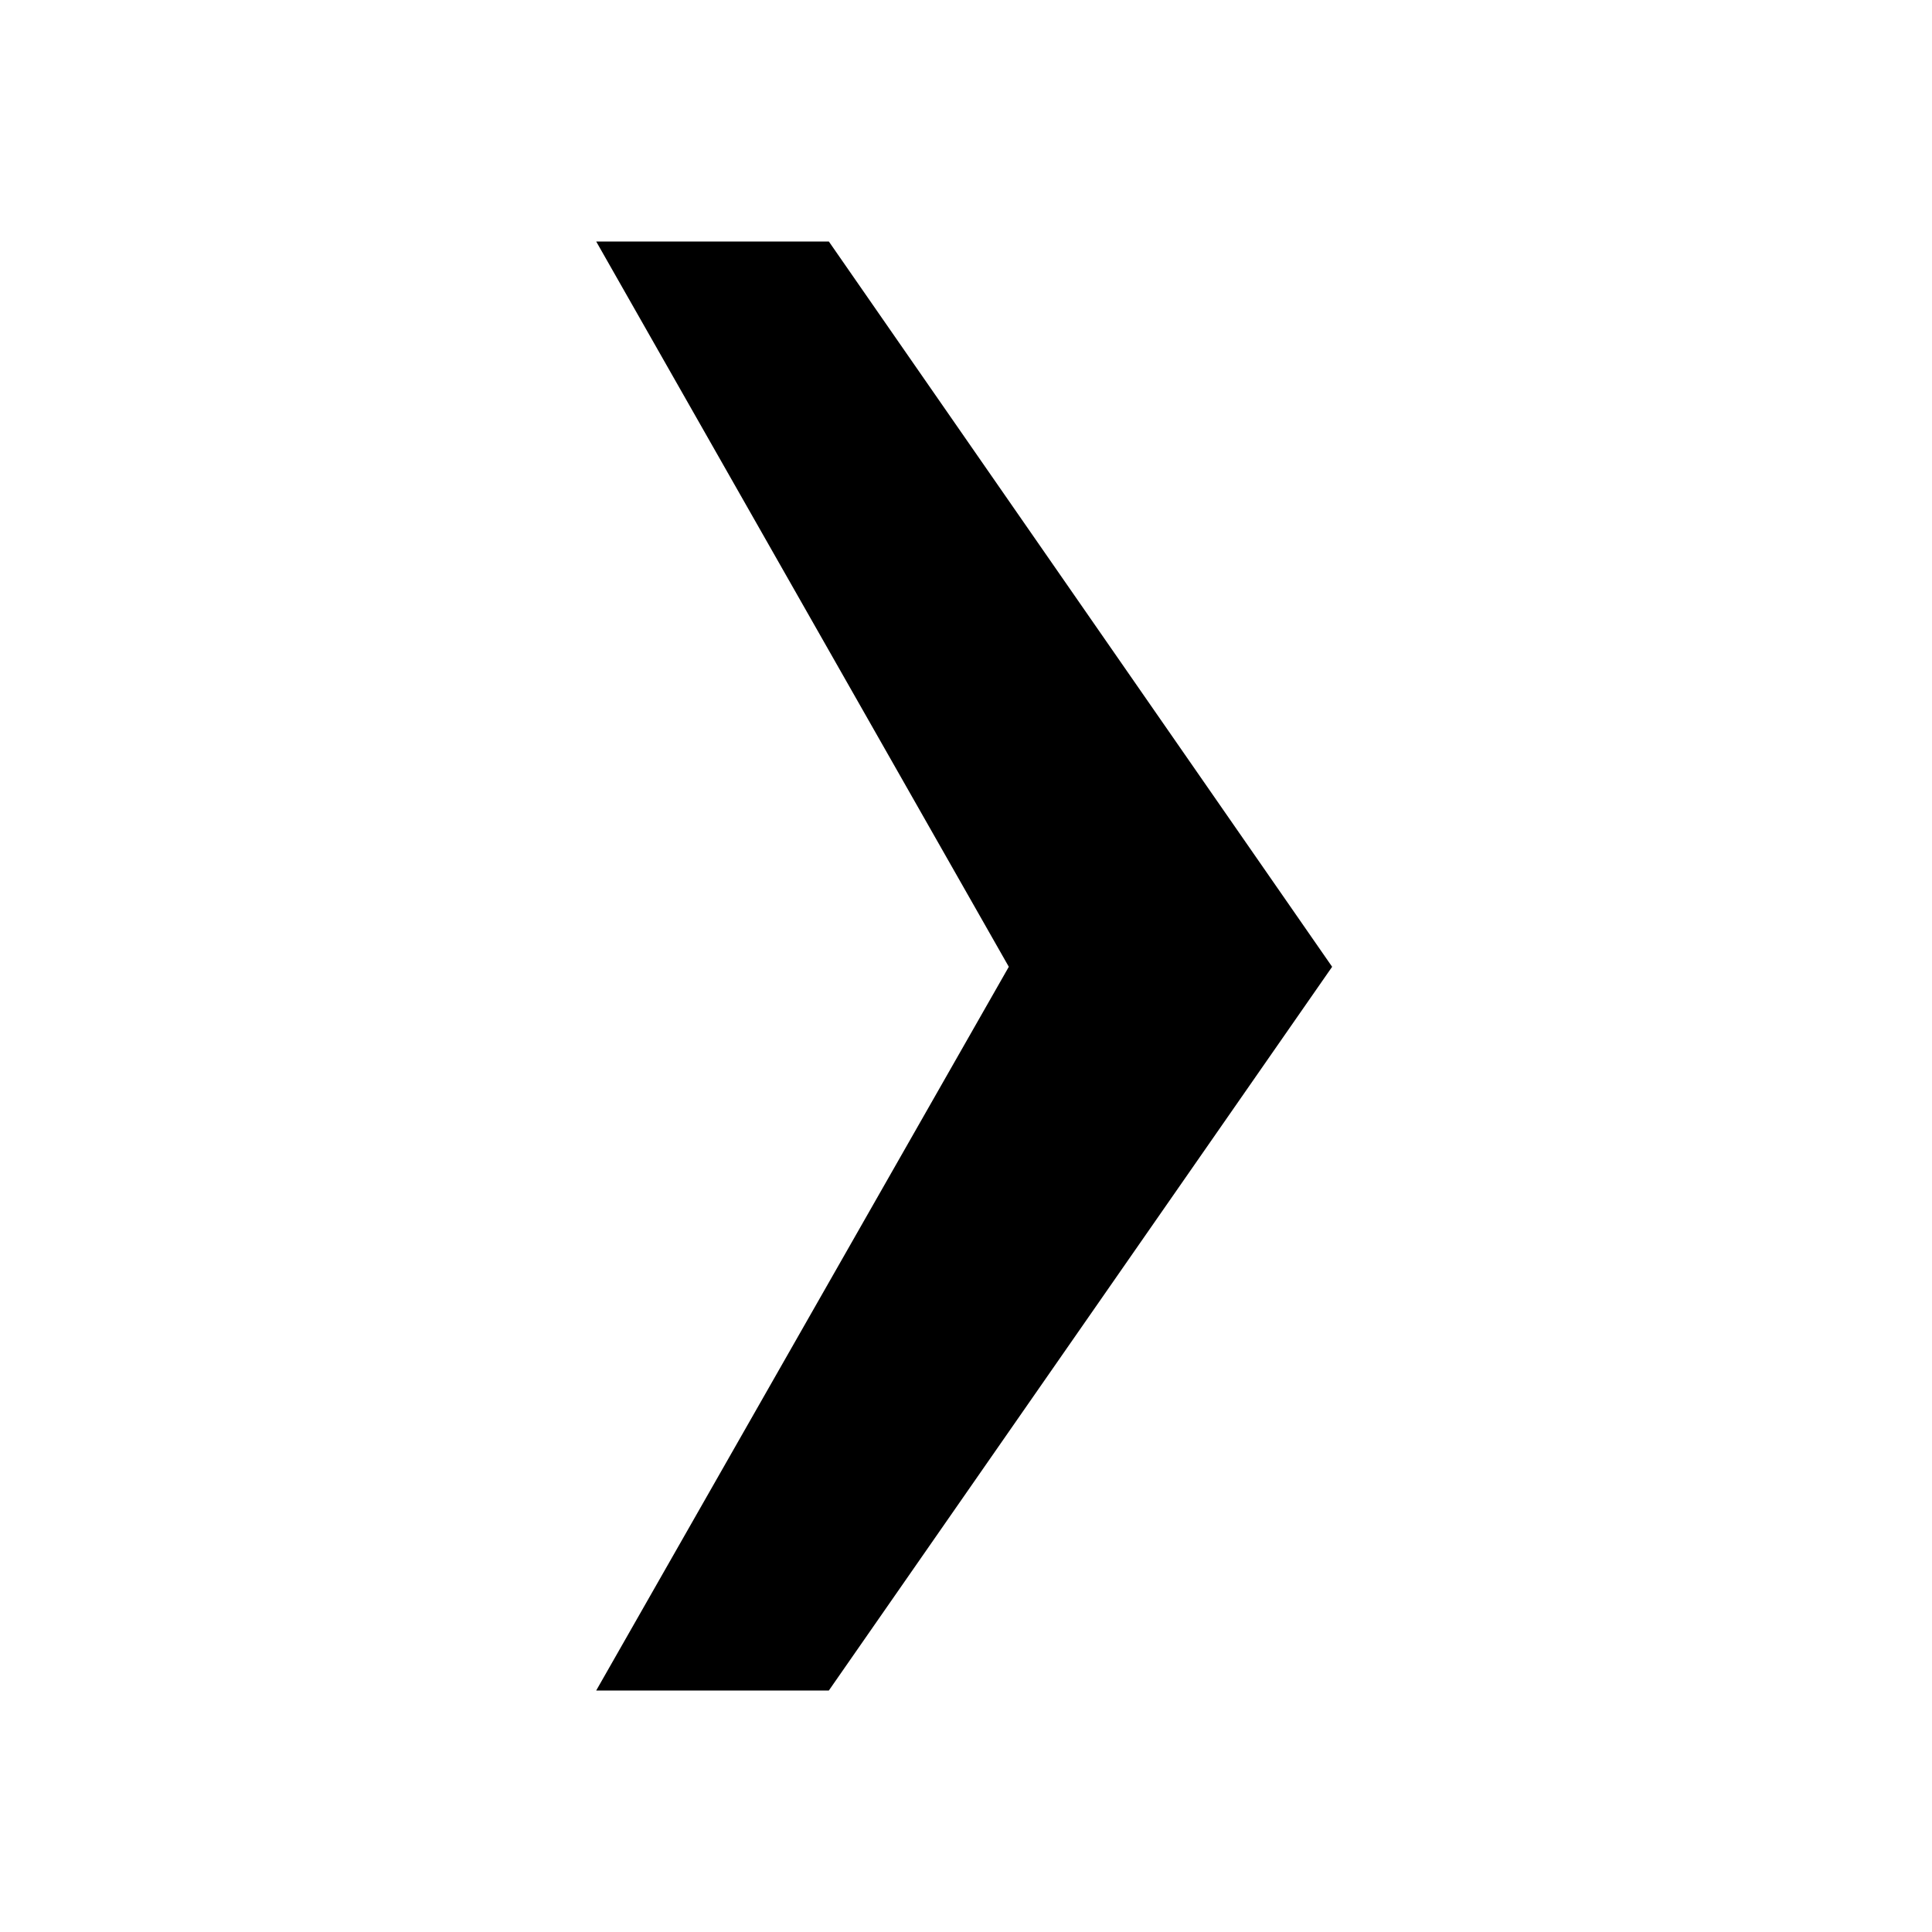
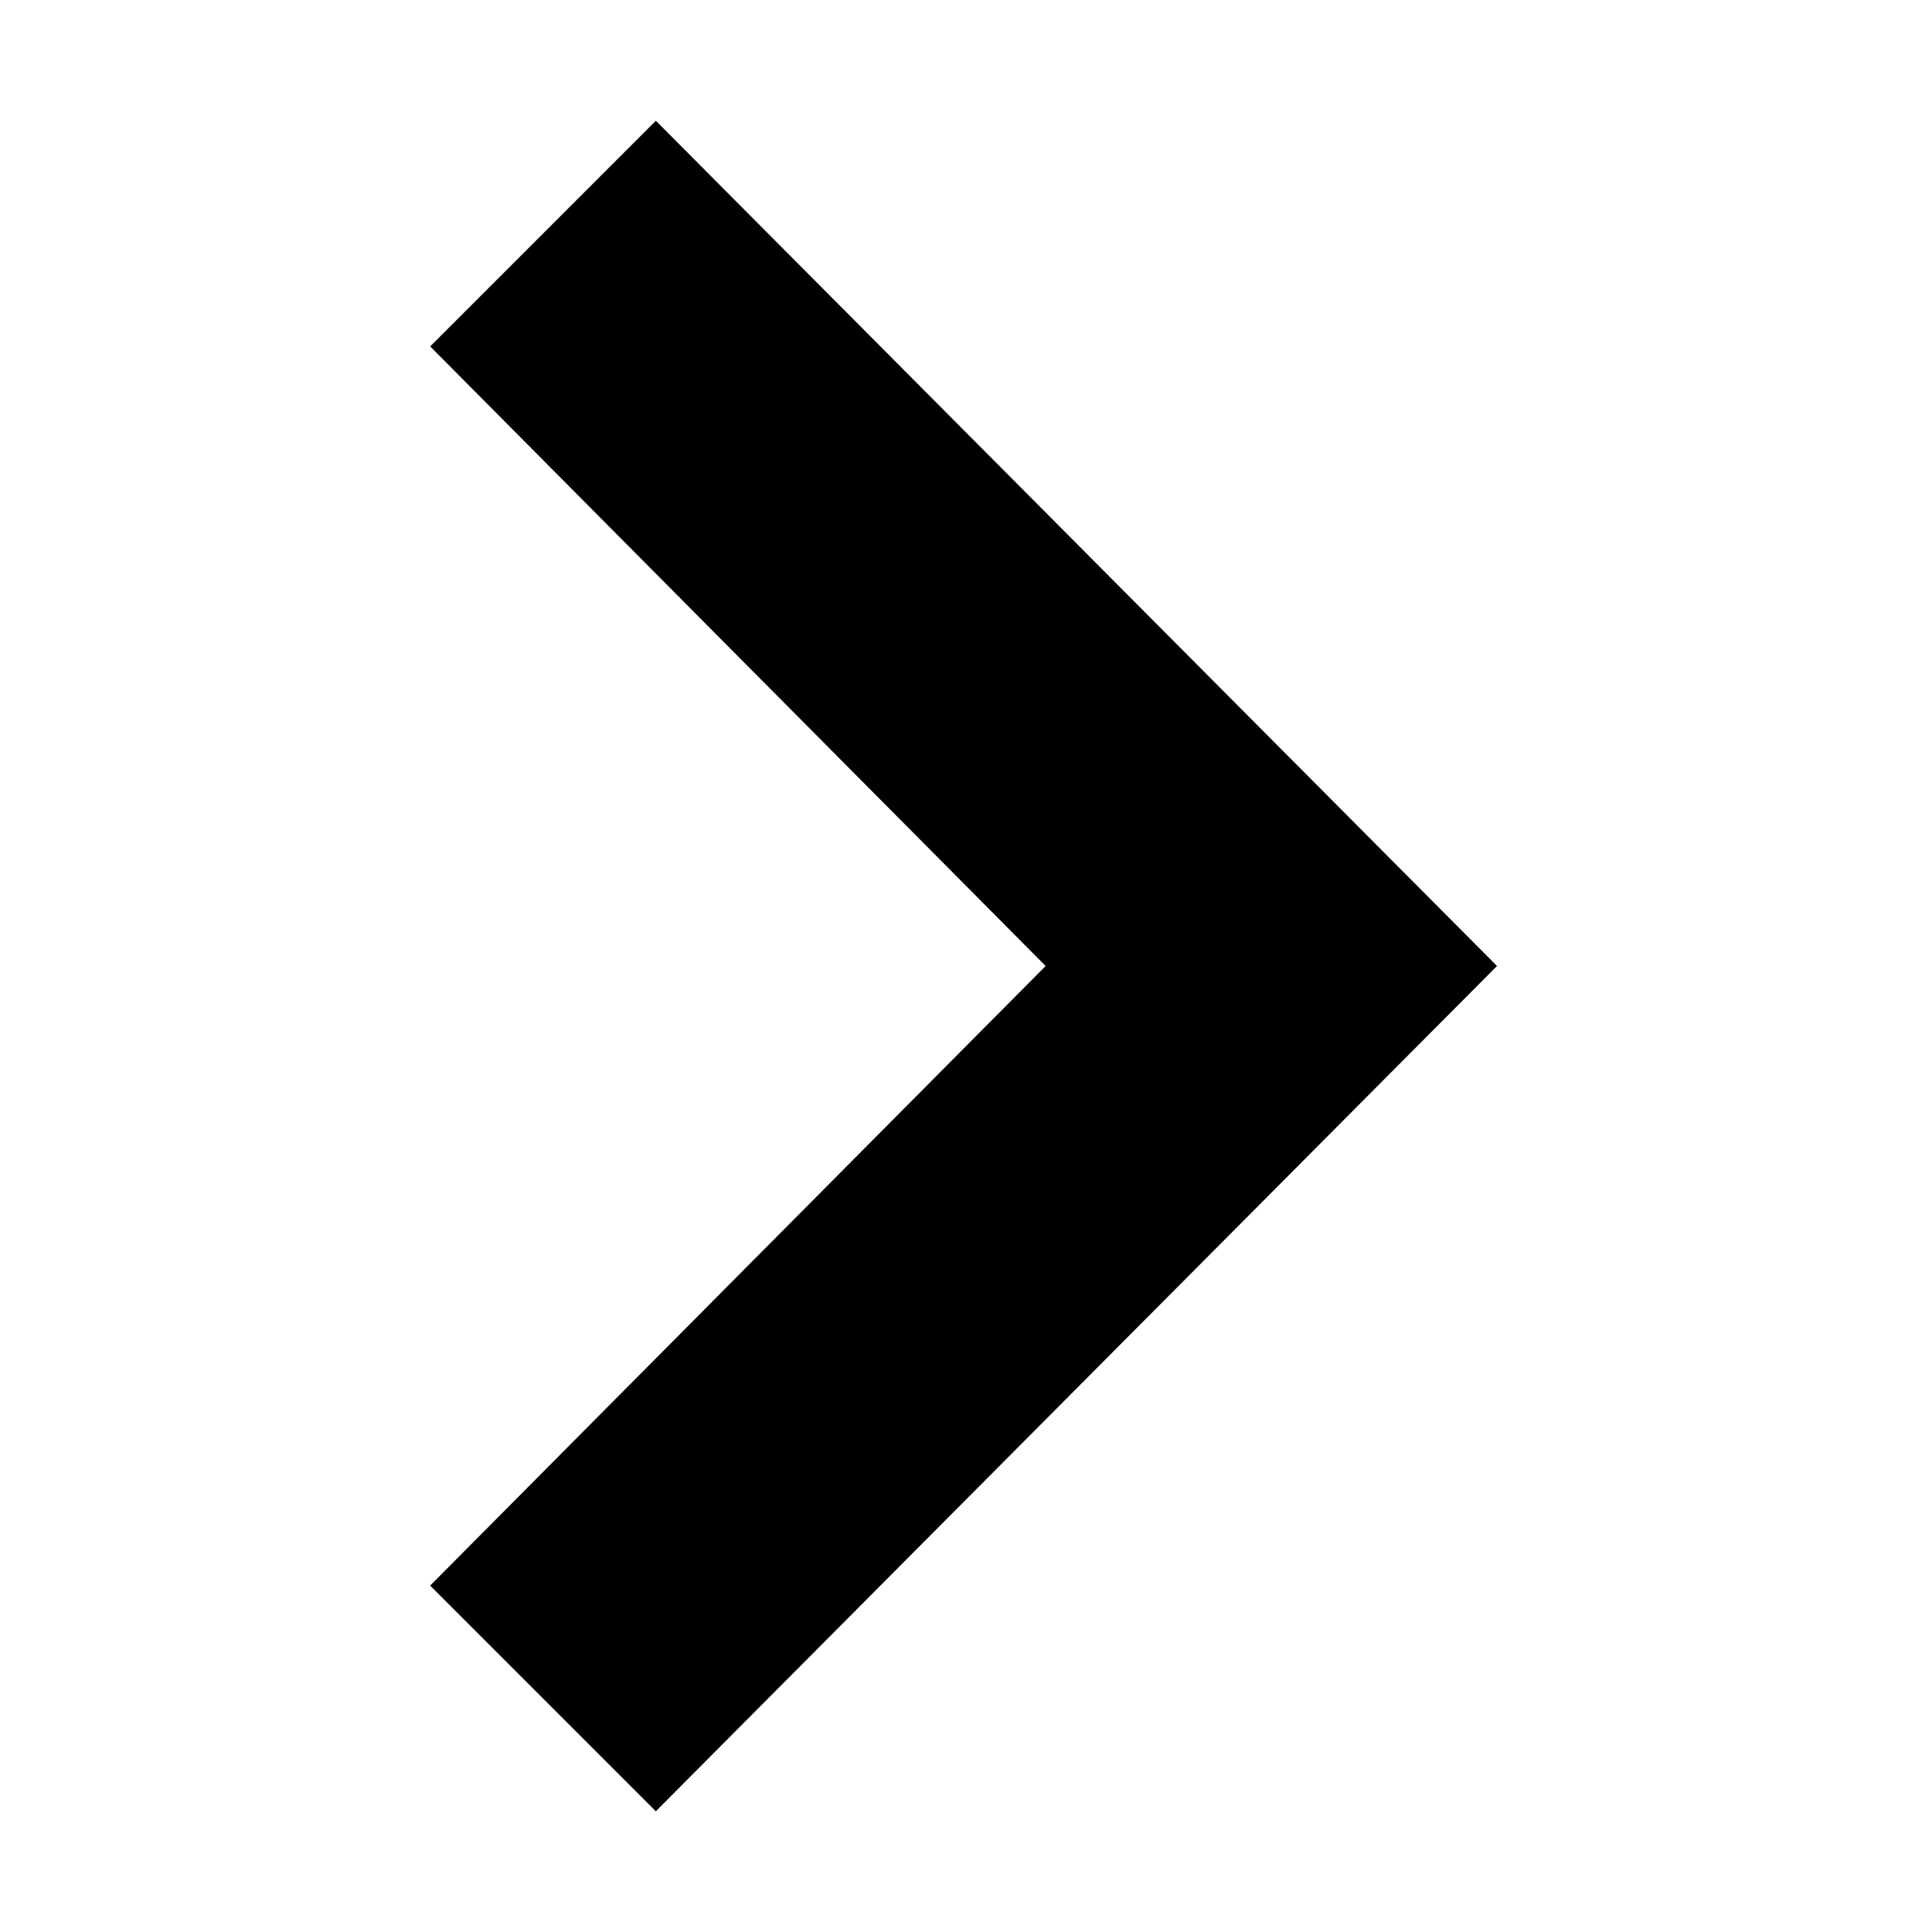
<svg xmlns="http://www.w3.org/2000/svg" width="256px" height="256px" viewBox="0 0 256 256" version="1.1">
  <defs />
  <g id="Page-1" stroke="none" stroke-width="1" fill="none" fill-rule="evenodd">
    <g id="cta-arrow" fill="#000000" fill-rule="nonzero">
-       <polygon id="Shape" points="176.515 128.105 109.827 224 79 224 133.672 128.105 79 32 109.827 32" />
+       <polygon id="chevron-right" points="57 45.903 86.903 16 198.359 128 86.903 240 57 210.097 138.553 128" />
    </g>
  </g>
</svg>
